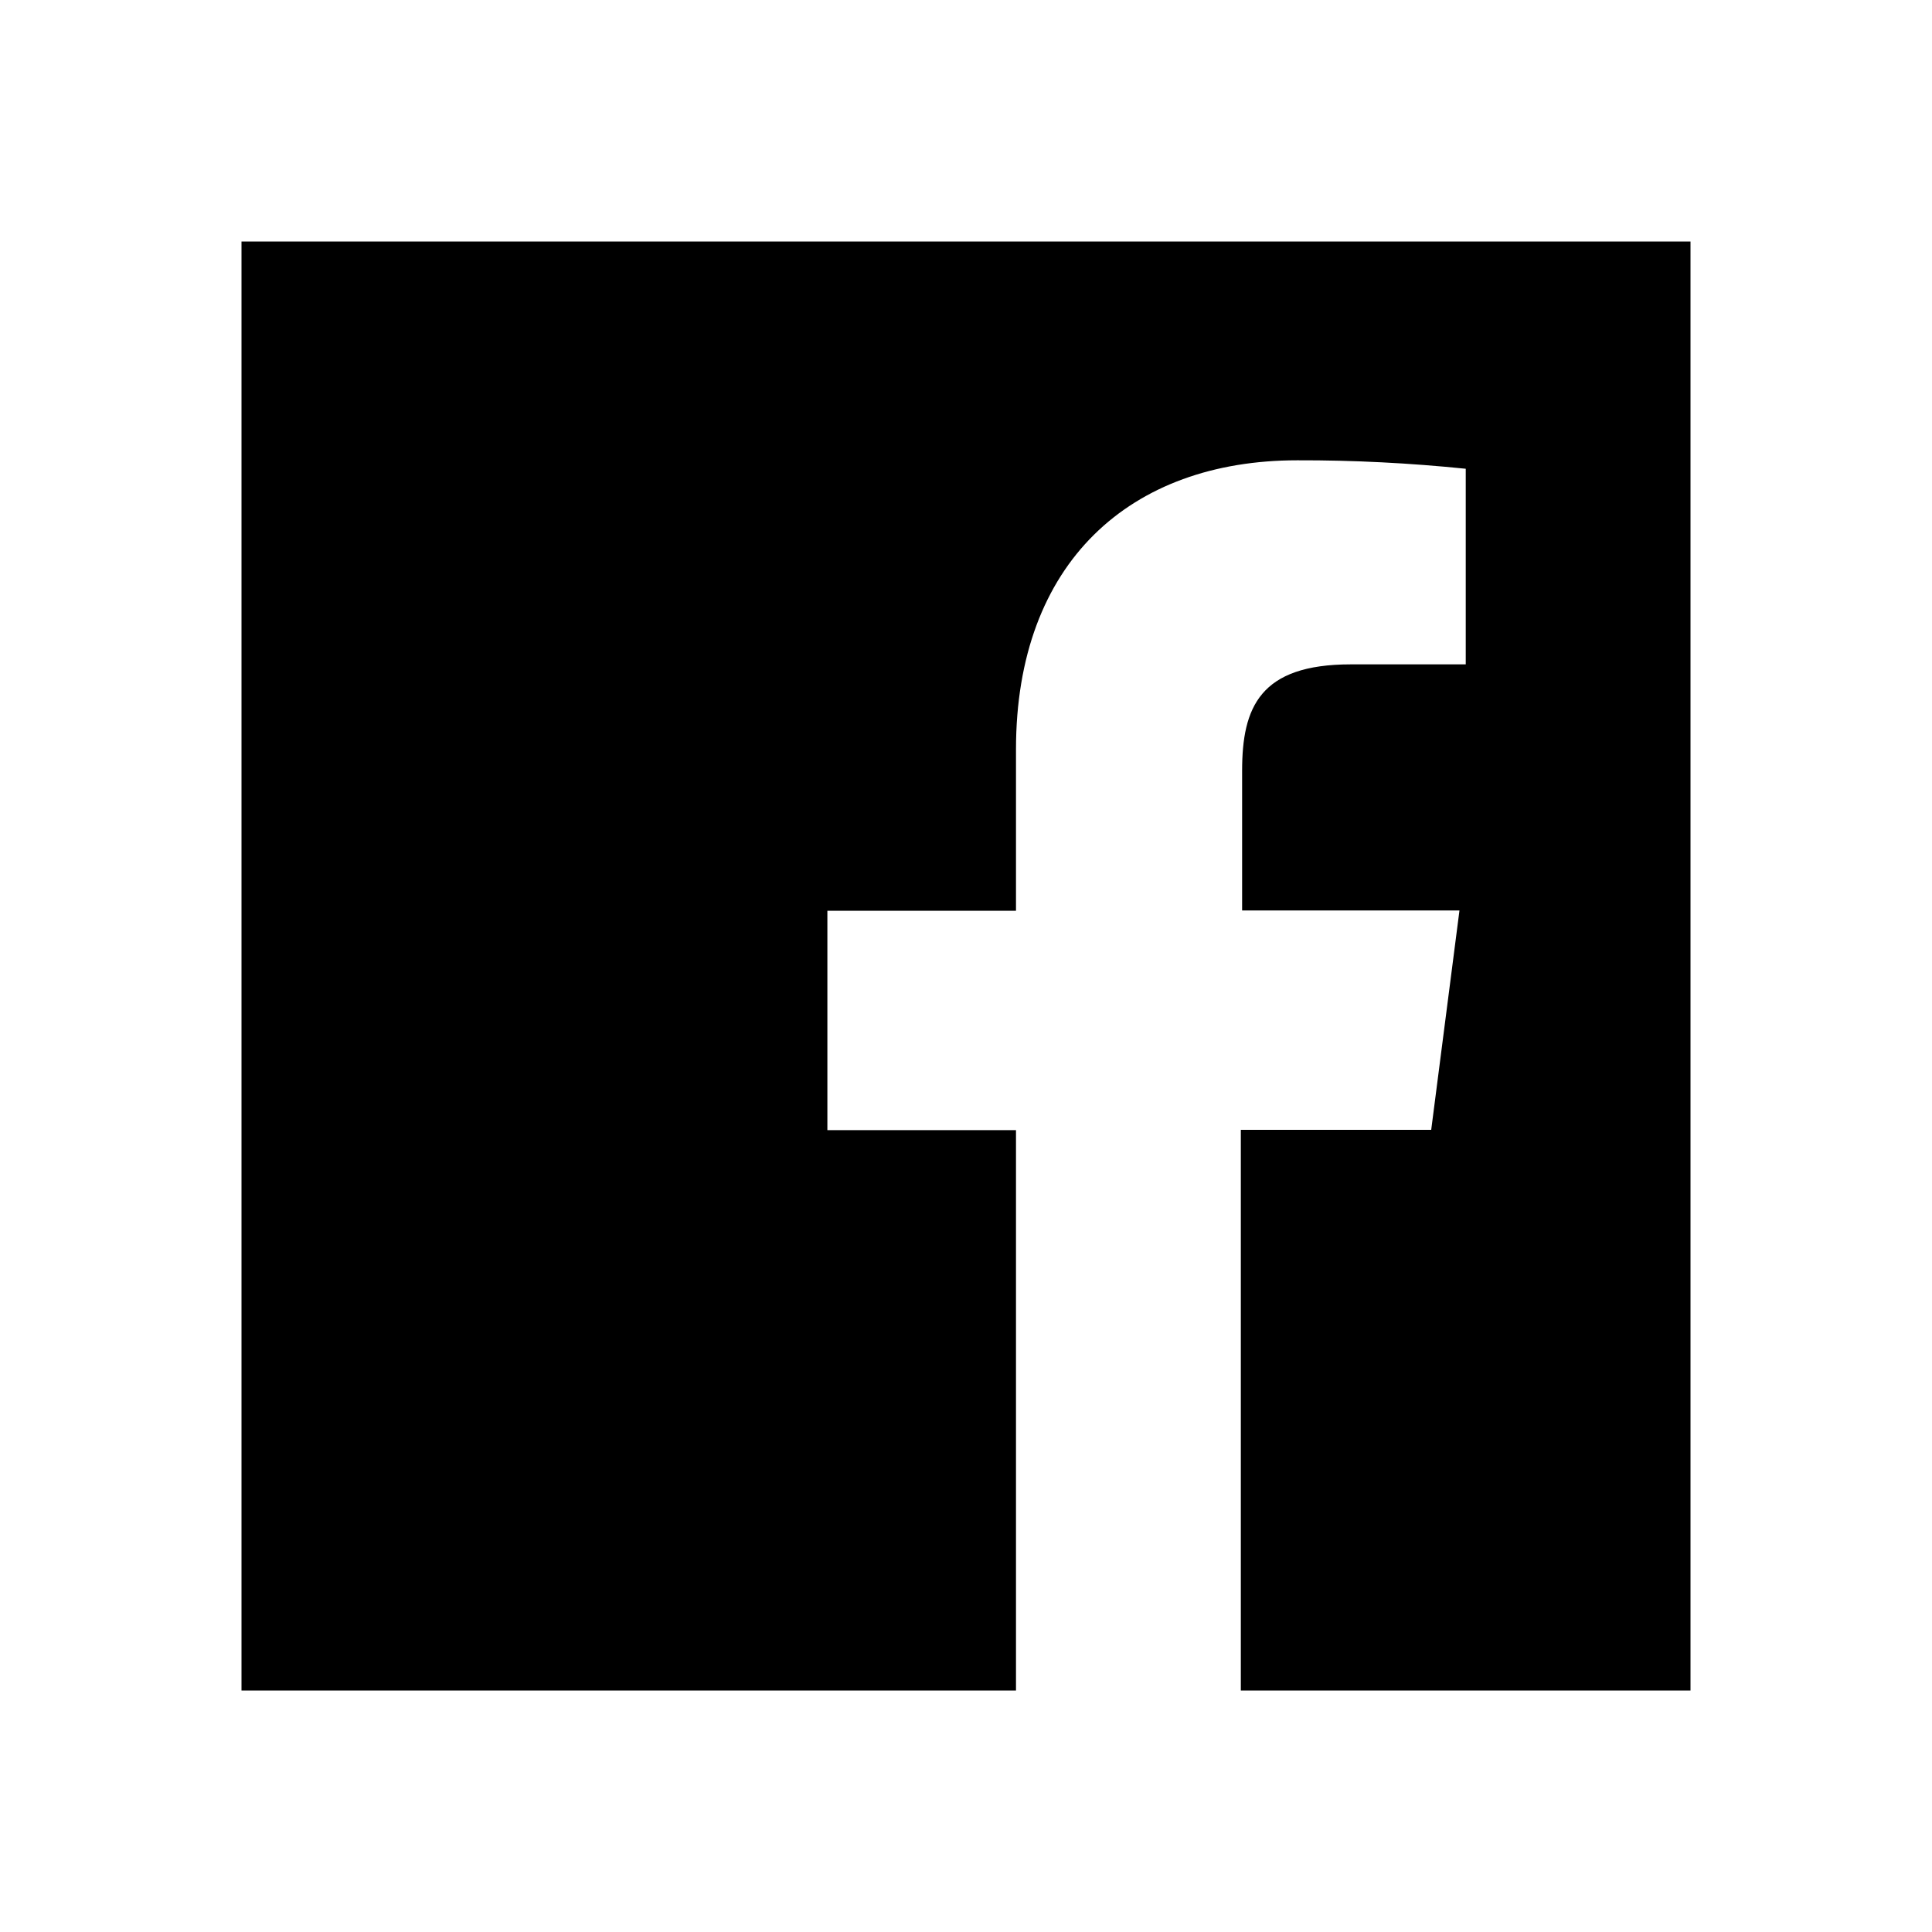
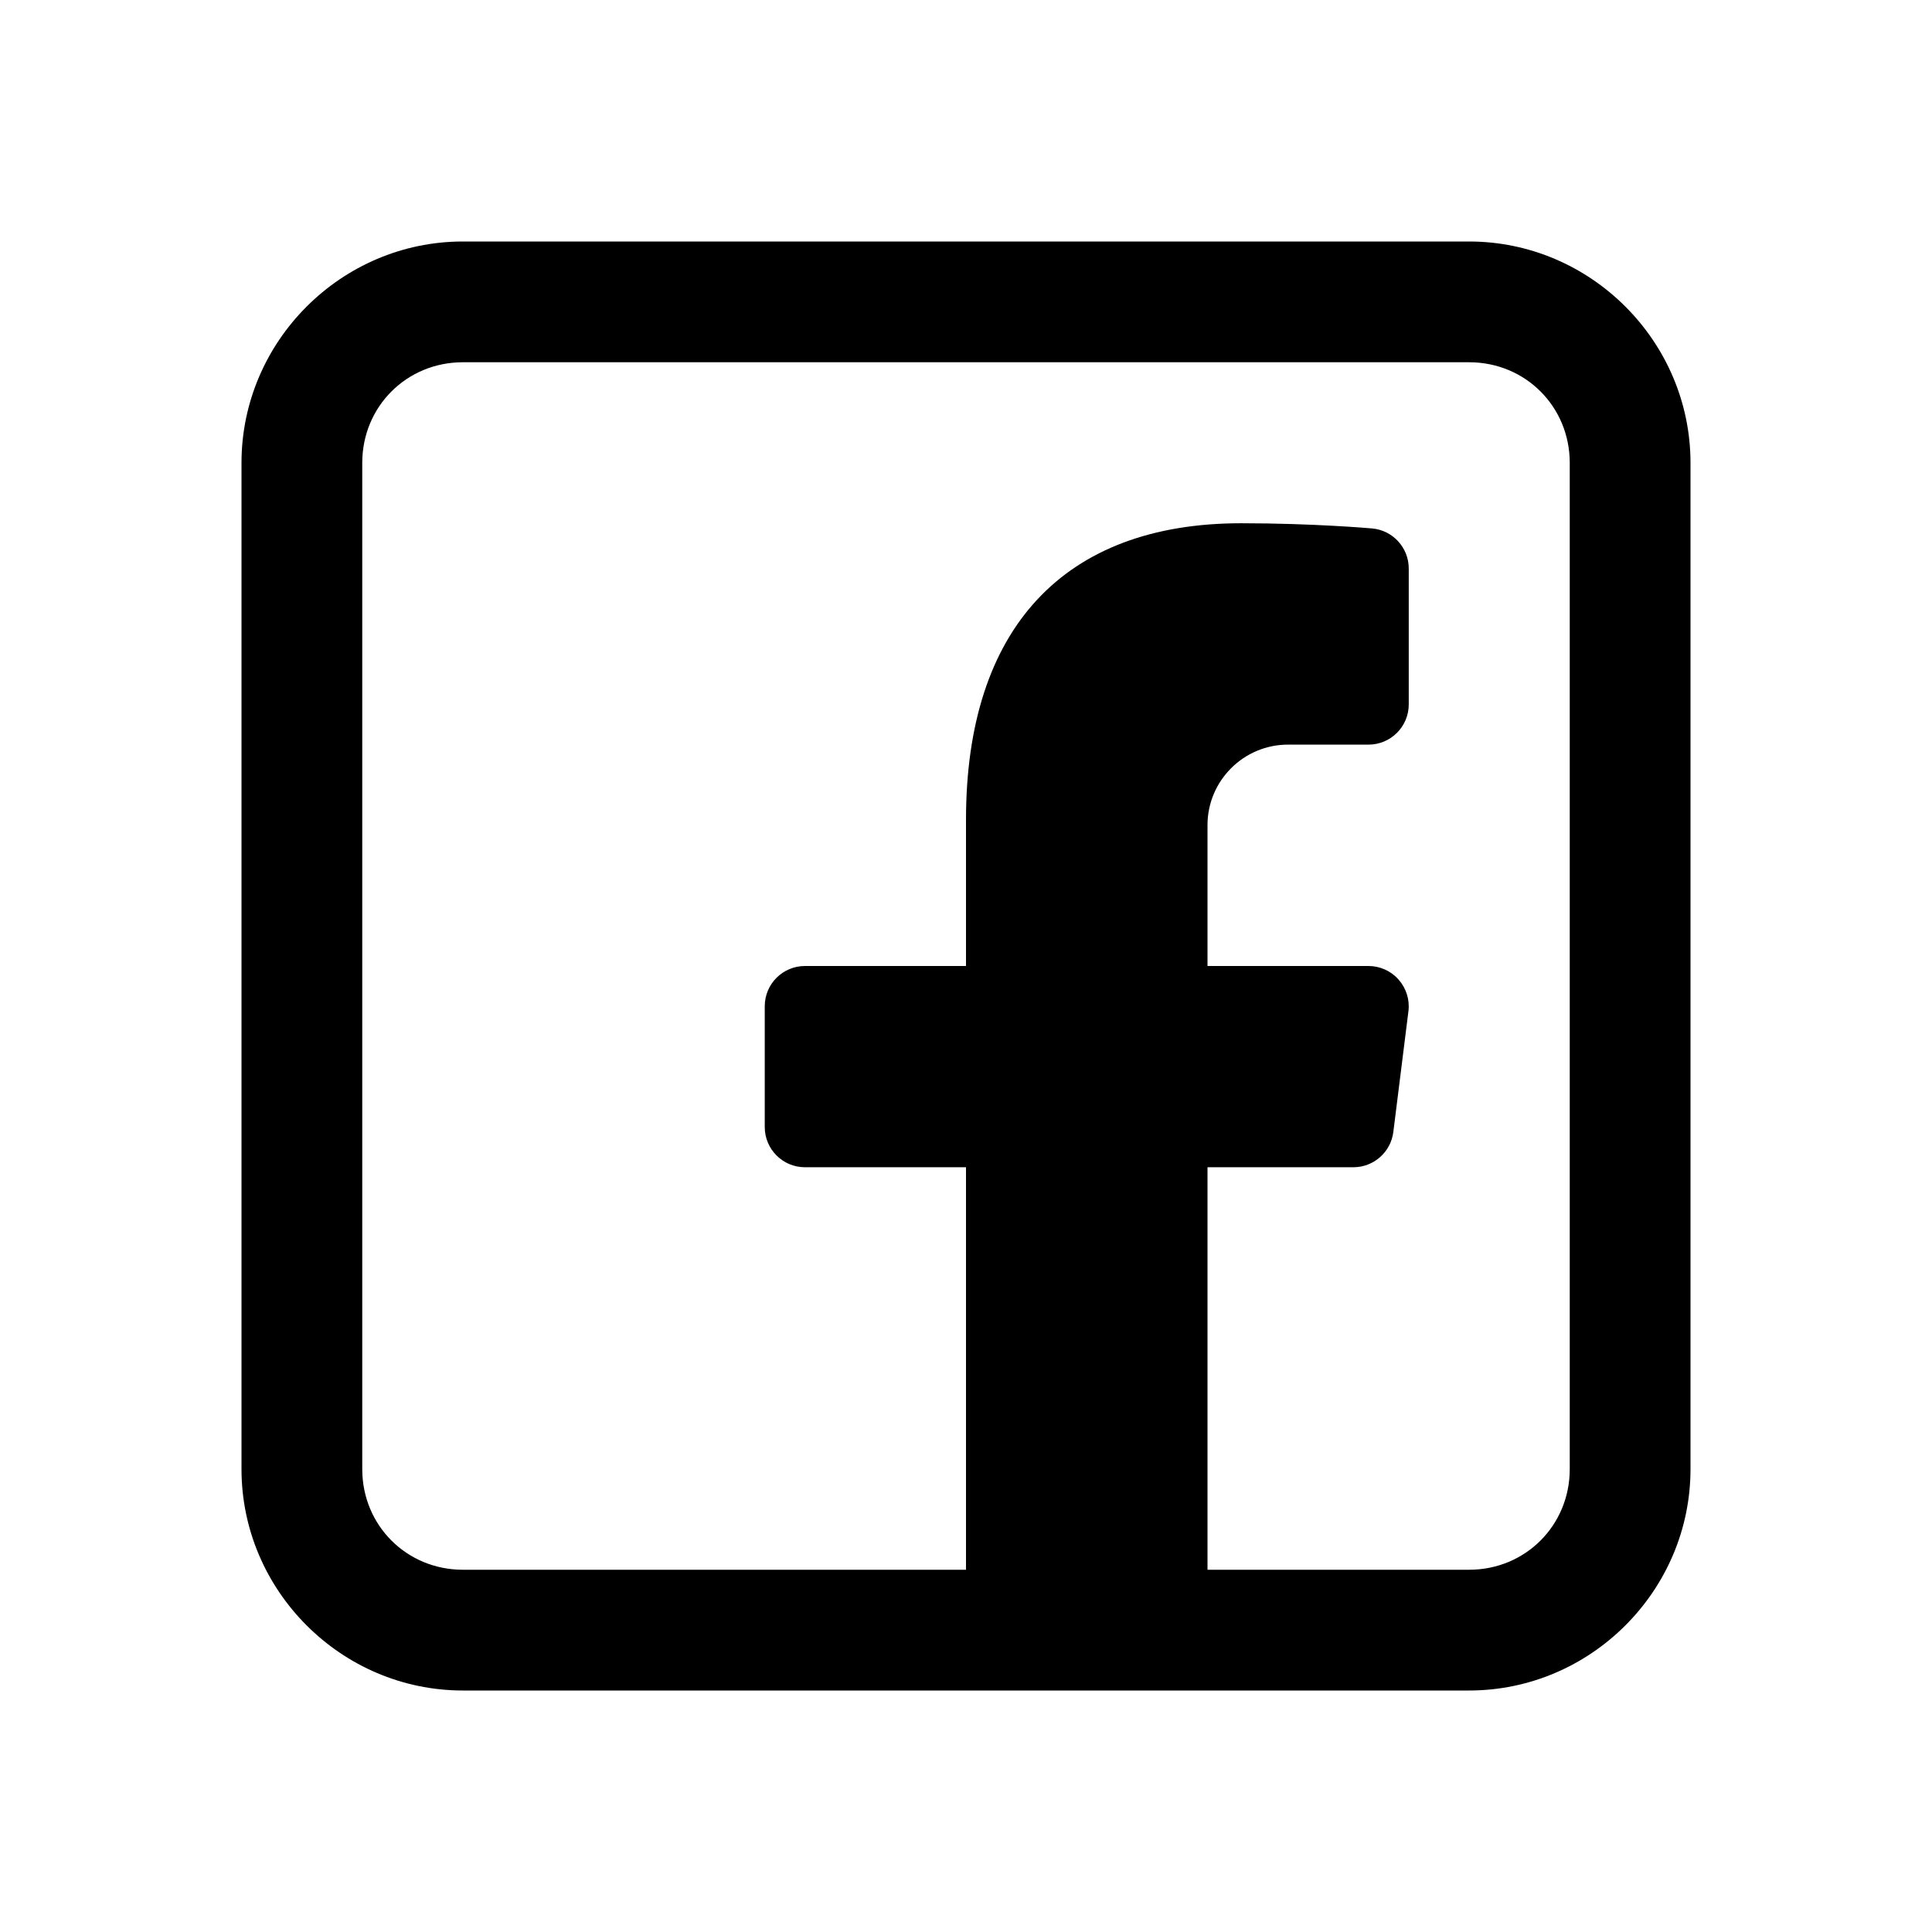
- <svg xmlns="http://www.w3.org/2000/svg" fill="#000000" viewBox="0 0 24 24" width="24px" height="24px">
-   <path d="M21,3H3v18h9.621v-6.961h-2.343v-2.725h2.343V9.309c0-2.324,1.421-3.591,3.495-3.591c0.699-0.002,1.397,0.034,2.092,0.105 v2.43h-1.428c-1.13,0-1.35,0.534-1.35,1.322v1.735h2.7l-0.351,2.725h-2.365V21H21V3z" />
+ <svg xmlns="http://www.w3.org/2000/svg" fill="#000000" viewBox="0 0 48 48" width="48px" height="48px">
+   <path d="M 11.5 6 C 8.48 6 6 8.48 6 11.5 L 6 36.5 C 6 39.52 8.48 42 11.5 42 L 36.5 42 C 39.52 42 42 39.52 42 36.5 L 42 11.5 C 42 8.48 39.52 6 36.5 6 L 11.5 6 z M 11.5 9 L 36.5 9 C 37.898 9 39 10.102 39 11.5 L 39 36.5 C 39 37.898 37.898 39 36.5 39 L 30 39 L 30 29 L 33.625 29 C 34.129 29 34.555 28.623 34.617 28.123 L 34.992 25.123 C 35.028 24.839 34.938 24.554 34.748 24.338 C 34.559 24.123 34.287 24 34 24 L 30 24 L 30 20.5 C 30 19.397 30.897 18.5 32 18.5 L 34 18.5 C 34.552 18.5 35 18.053 35 17.5 L 35 14.125 C 35 13.607 34.605 13.175 34.09 13.129 C 34.031 13.124 32.62 13 30.834 13 C 26.427 13 24 15.616 24 20.367 L 24 24 L 20 24 C 19.448 24 19 24.447 19 25 L 19 28 C 19 28.553 19.448 29 20 29 L 24 29 L 24 39 L 11.5 39 C 10.102 39 9 37.898 9 36.5 L 9 11.5 C 9 10.102 10.102 9 11.5 9 z" />
</svg>
